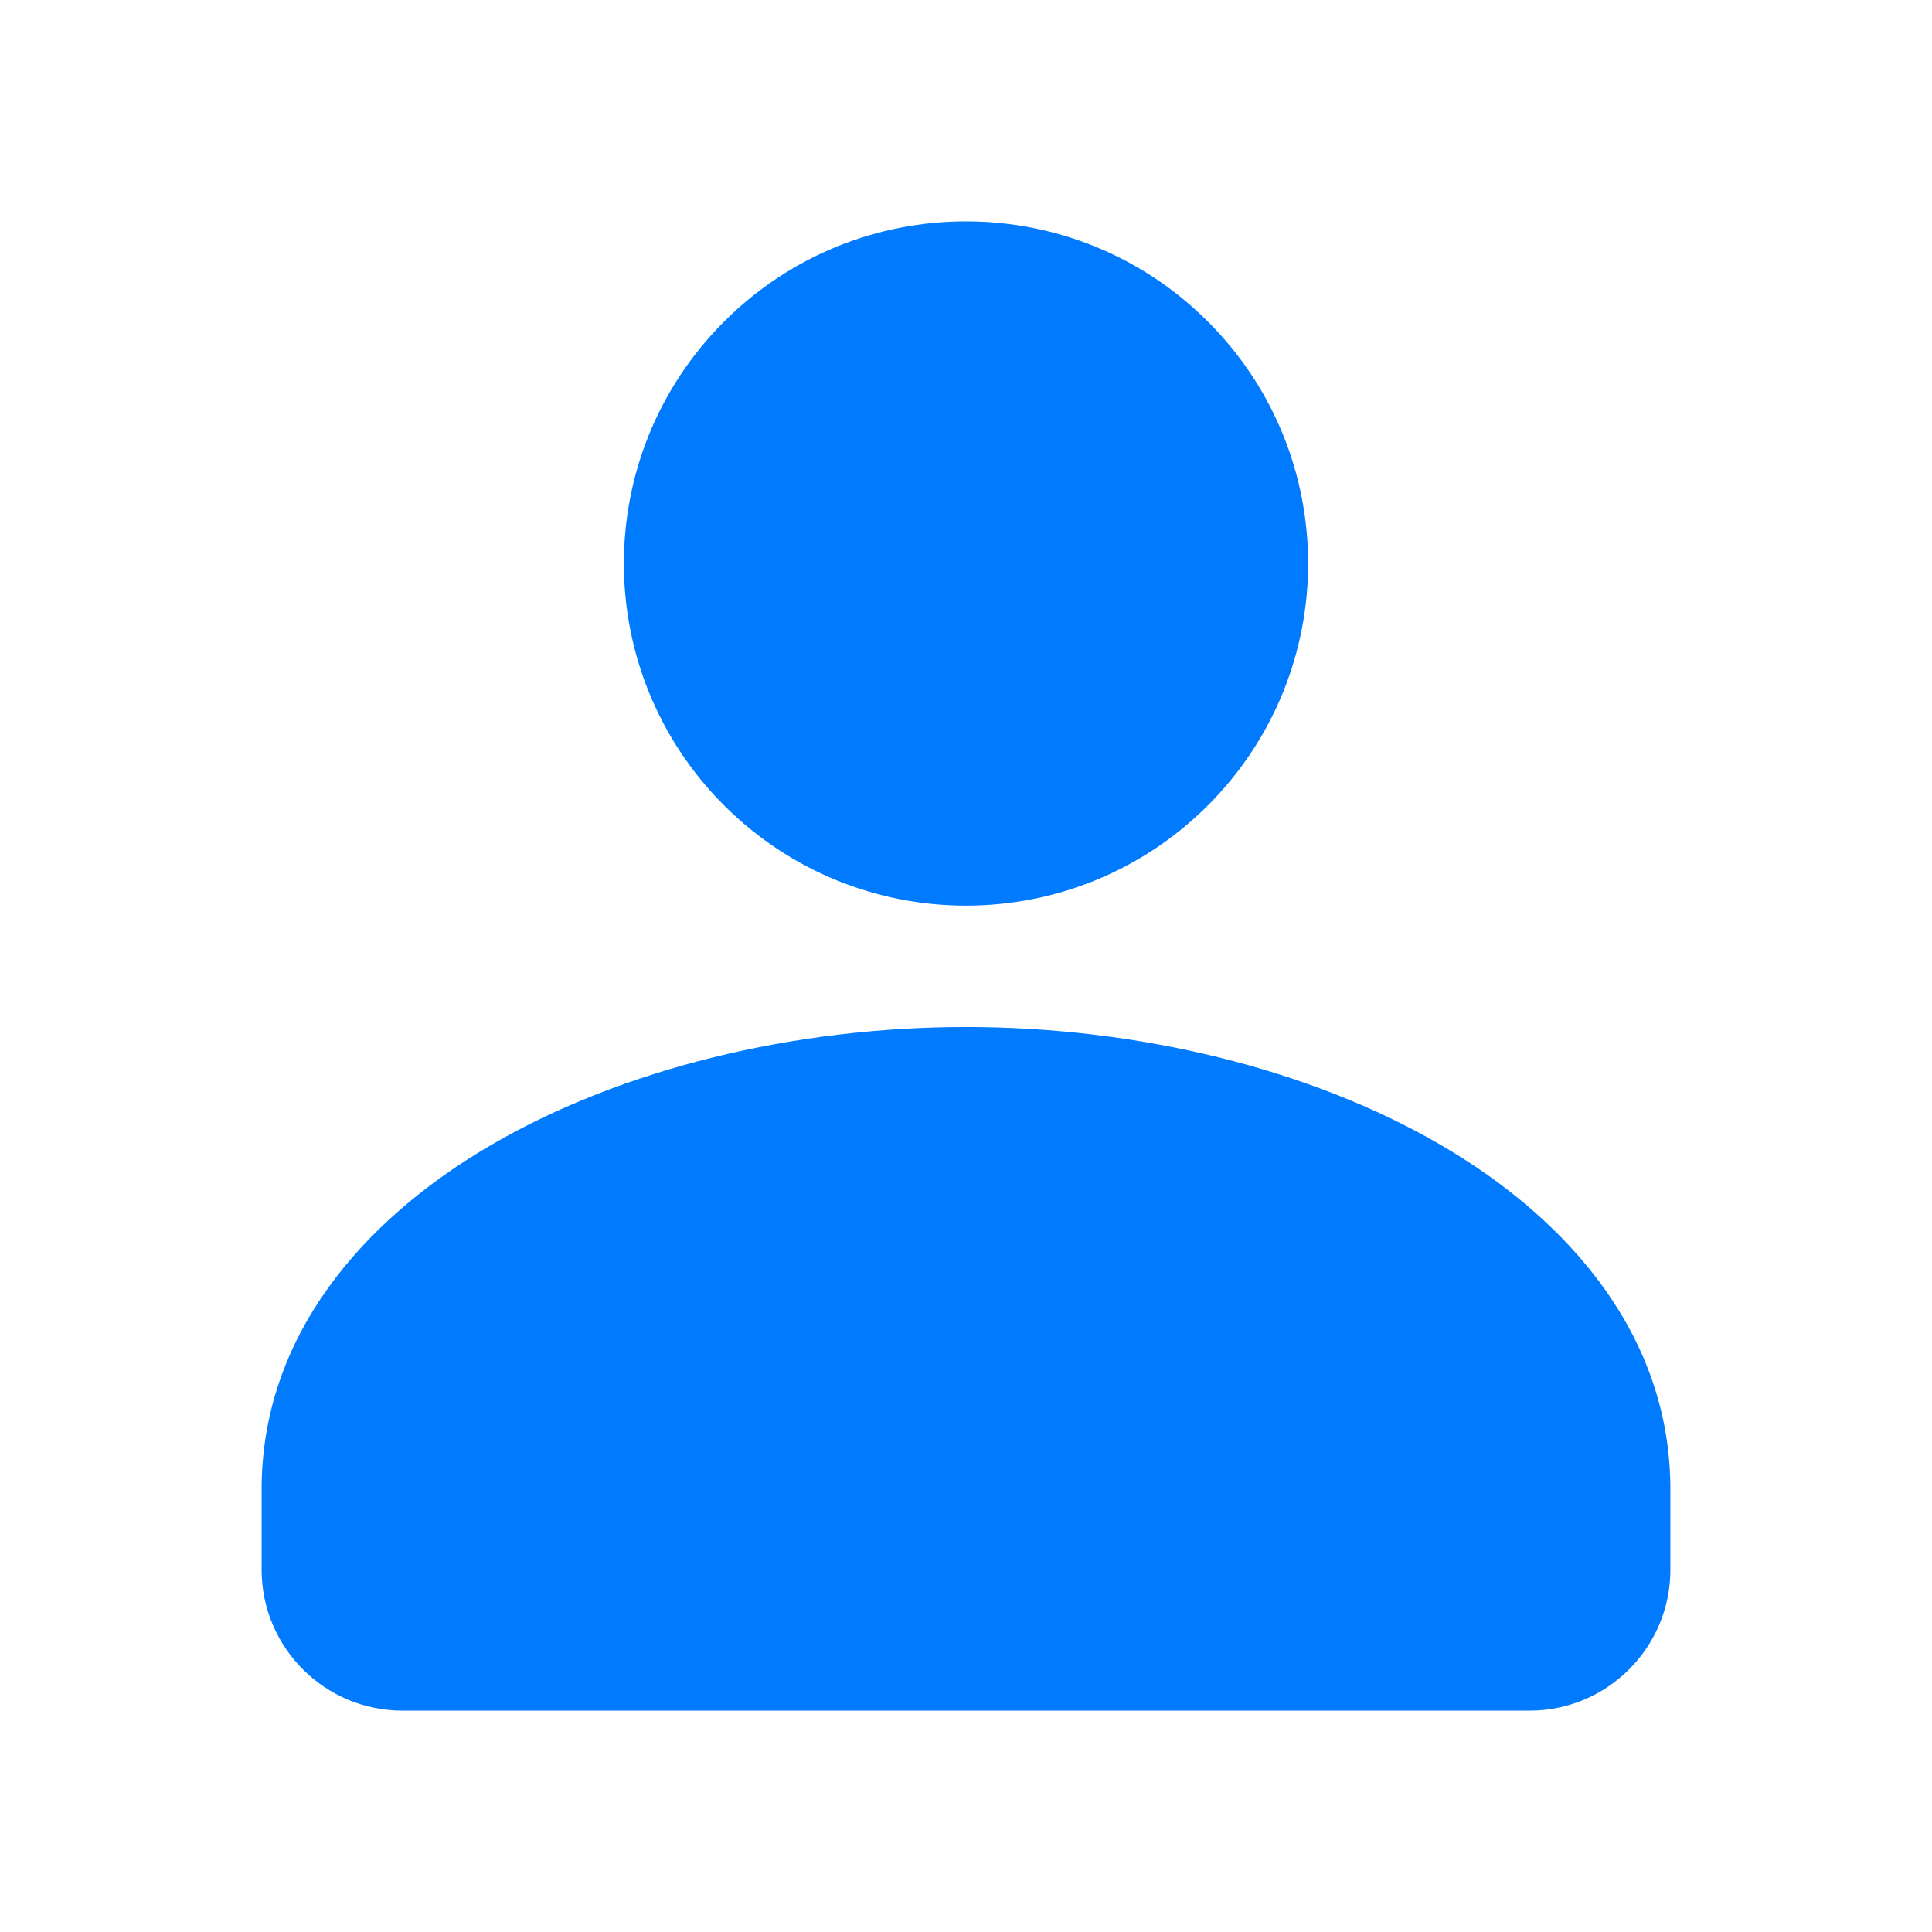
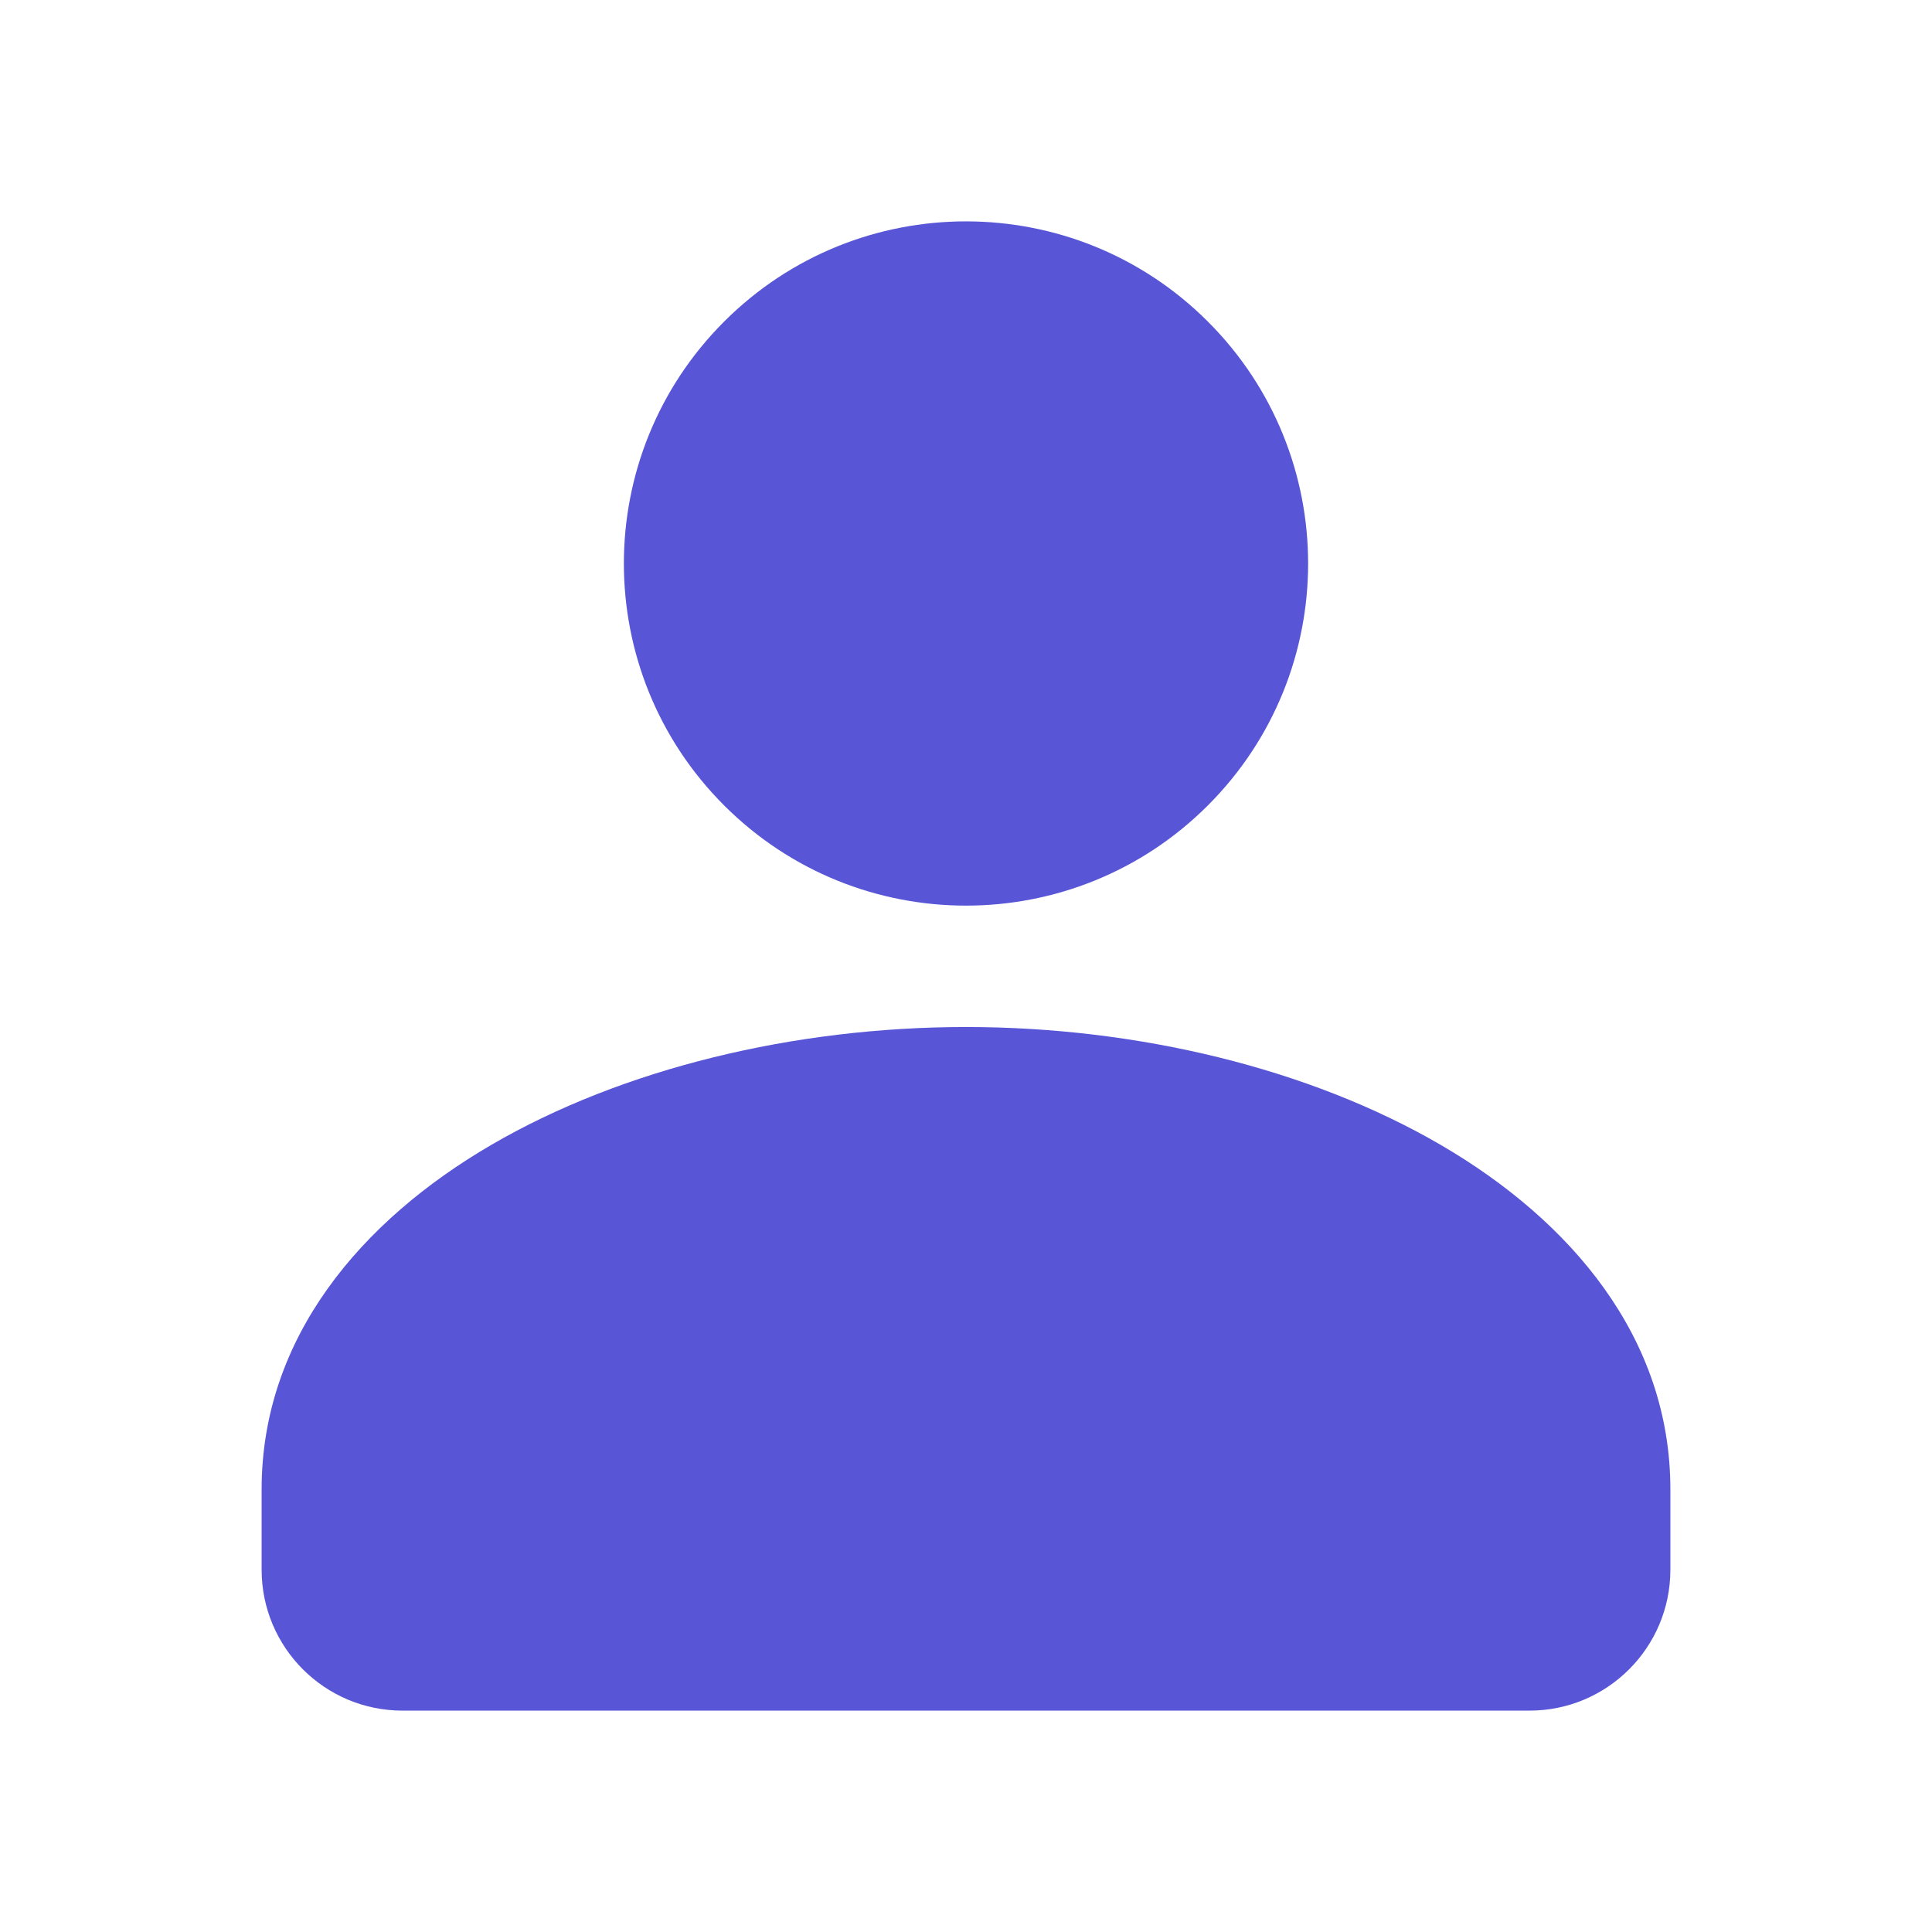
<svg xmlns="http://www.w3.org/2000/svg" width="24" height="24" viewBox="0 0 24 24" fill="none">
-   <path d="M15.005 3.995C13.345 2.335 10.655 2.335 8.995 3.995C7.335 5.655 7.335 8.345 8.995 10.005C10.655 11.665 13.345 11.665 15.005 10.005C16.665 8.345 16.665 5.655 15.005 3.995Z" fill="#007AFF" />
-   <path d="M12 12.758C9.867 12.758 7.732 13.274 6.105 14.221C4.484 15.165 3.25 16.618 3.25 18.5V19.5C3.25 20.466 4.034 21.25 5 21.25H19C19.966 21.25 20.75 20.466 20.75 19.5V18.5C20.75 16.618 19.516 15.165 17.895 14.221C16.268 13.274 14.133 12.758 12 12.758Z" fill="#007AFF" />
+   <path d="M15.005 3.995C13.345 2.335 10.655 2.335 8.995 3.995C7.335 5.655 7.335 8.345 8.995 10.005C10.655 11.665 13.345 11.665 15.005 10.005C16.665 8.345 16.665 5.655 15.005 3.995Z" fill="#5856D7" />
+   <path d="M12 12.758C9.867 12.758 7.732 13.274 6.105 14.221C4.484 15.165 3.25 16.618 3.25 18.5V19.5C3.25 20.466 4.034 21.25 5 21.25H19C19.966 21.25 20.75 20.466 20.75 19.5V18.5C20.75 16.618 19.516 15.165 17.895 14.221C16.268 13.274 14.133 12.758 12 12.758Z" fill="#5856D7" />
</svg>
